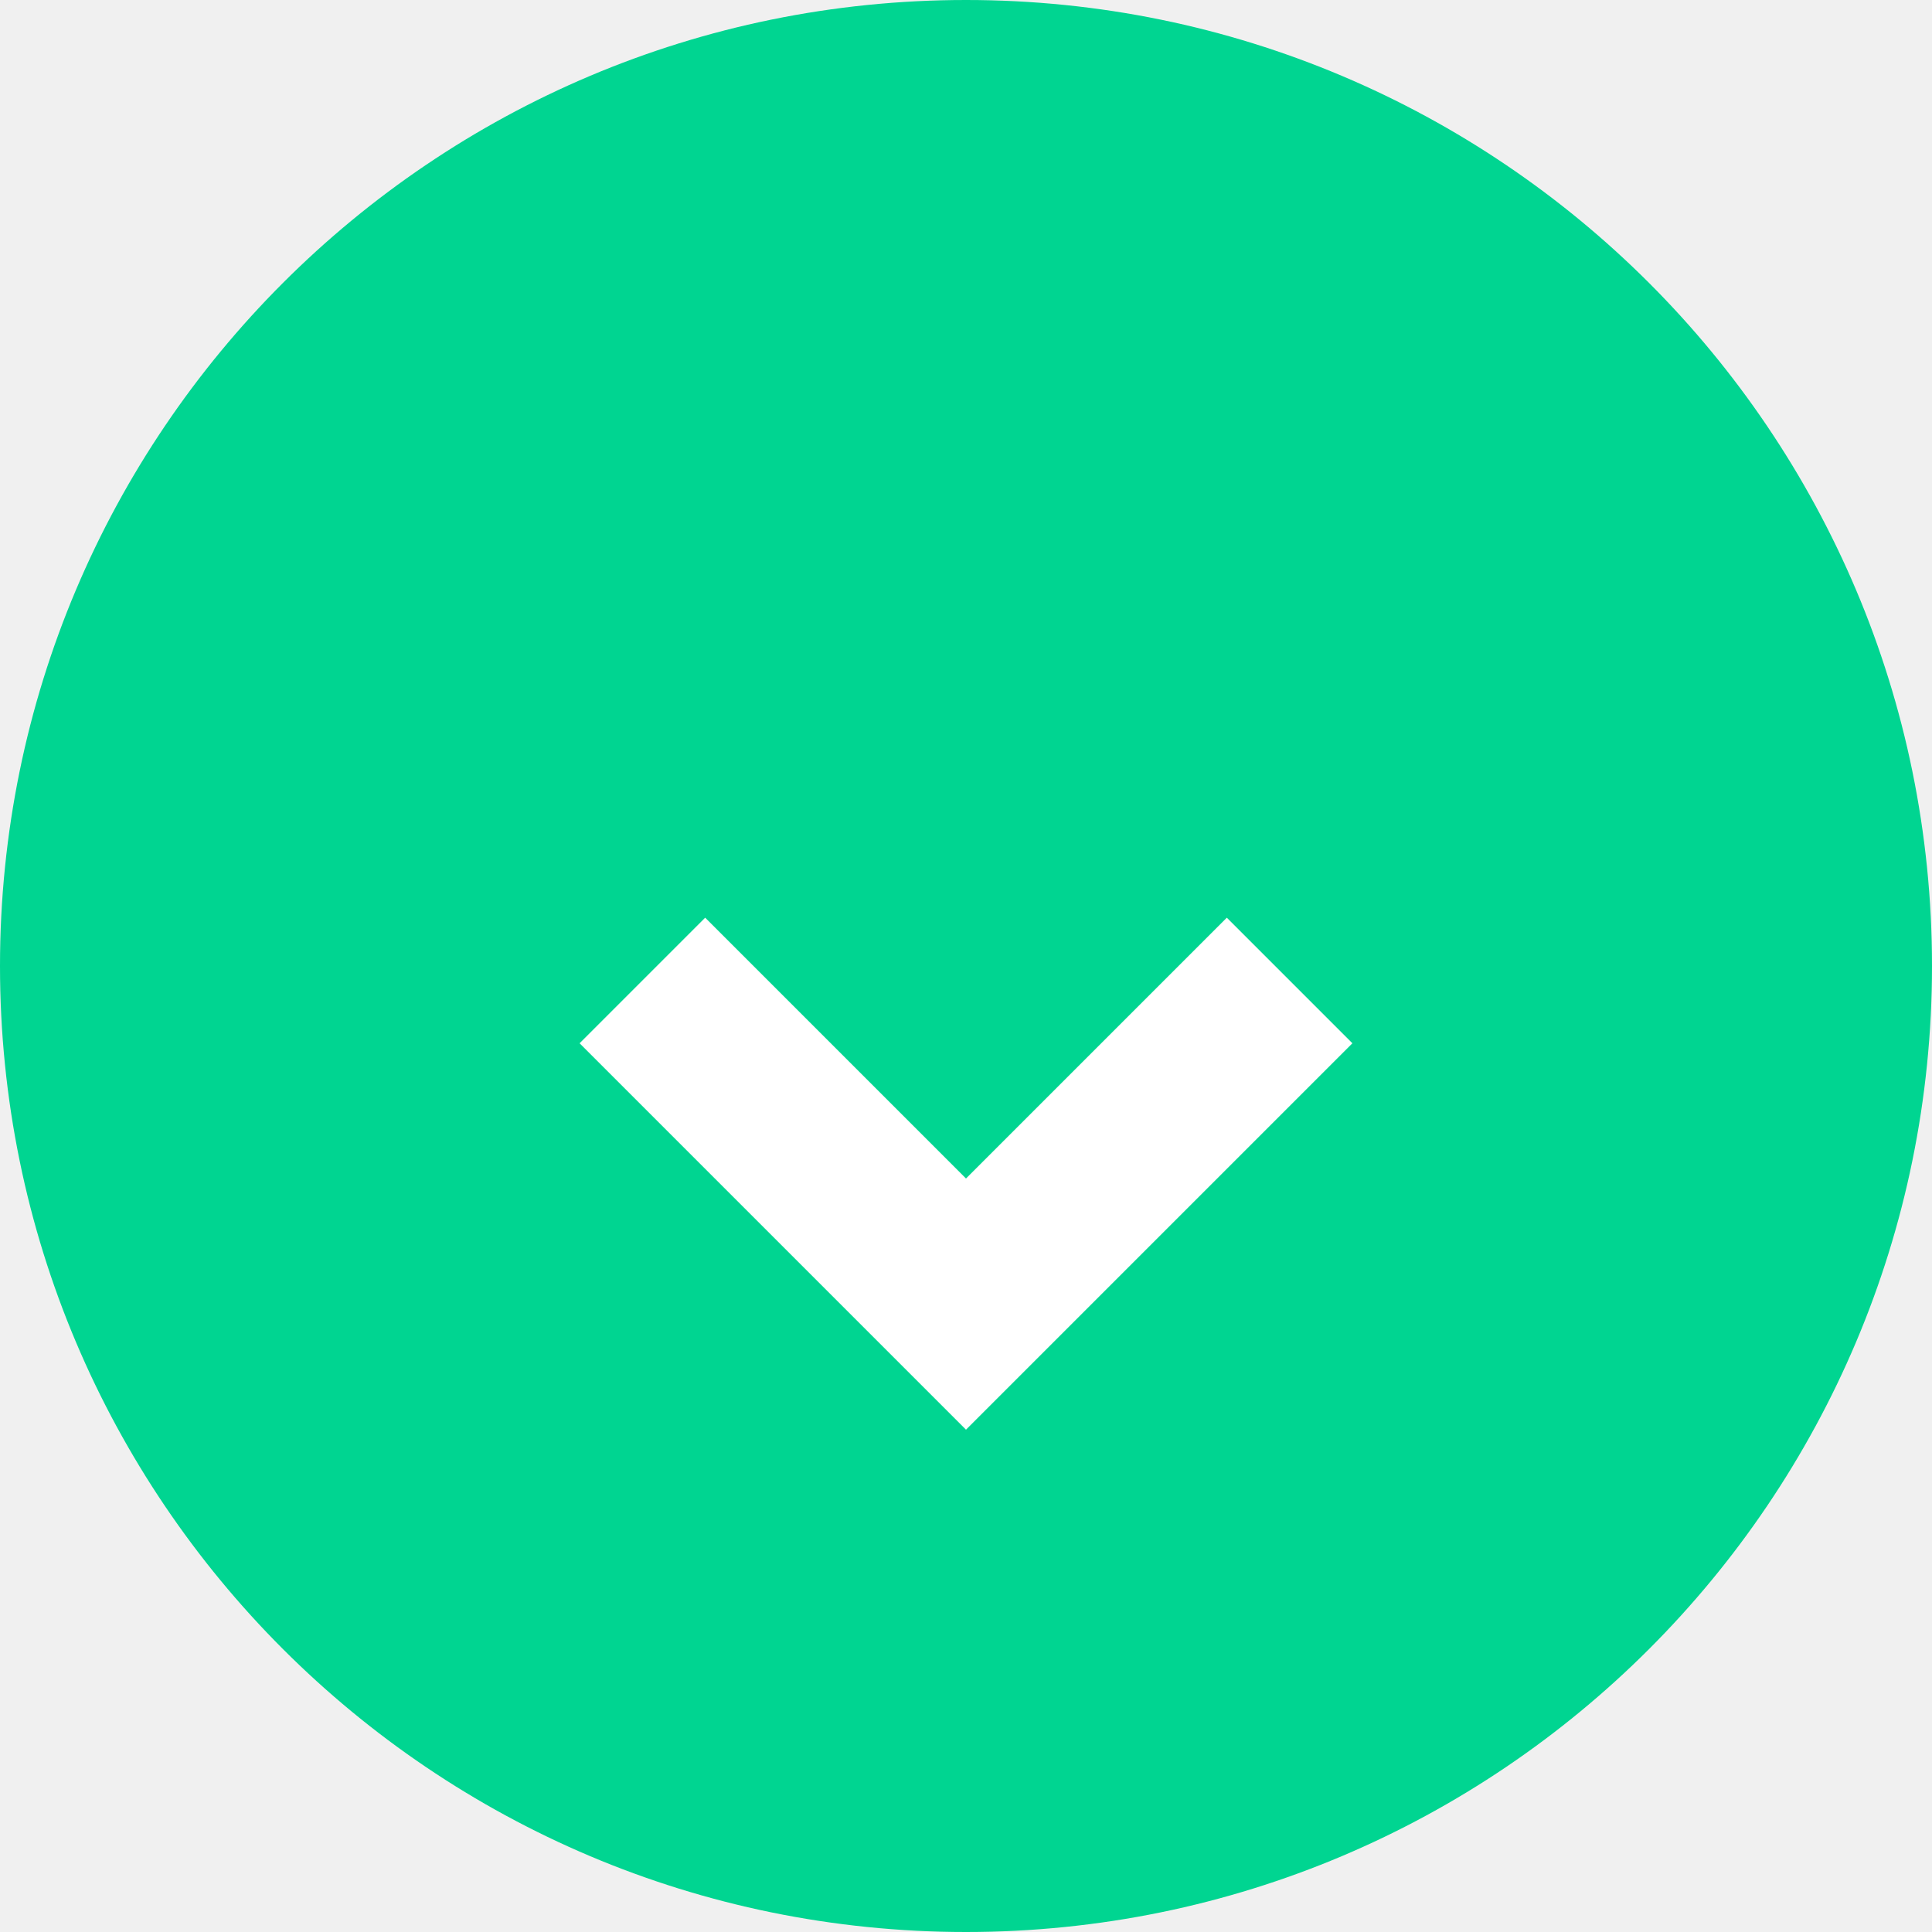
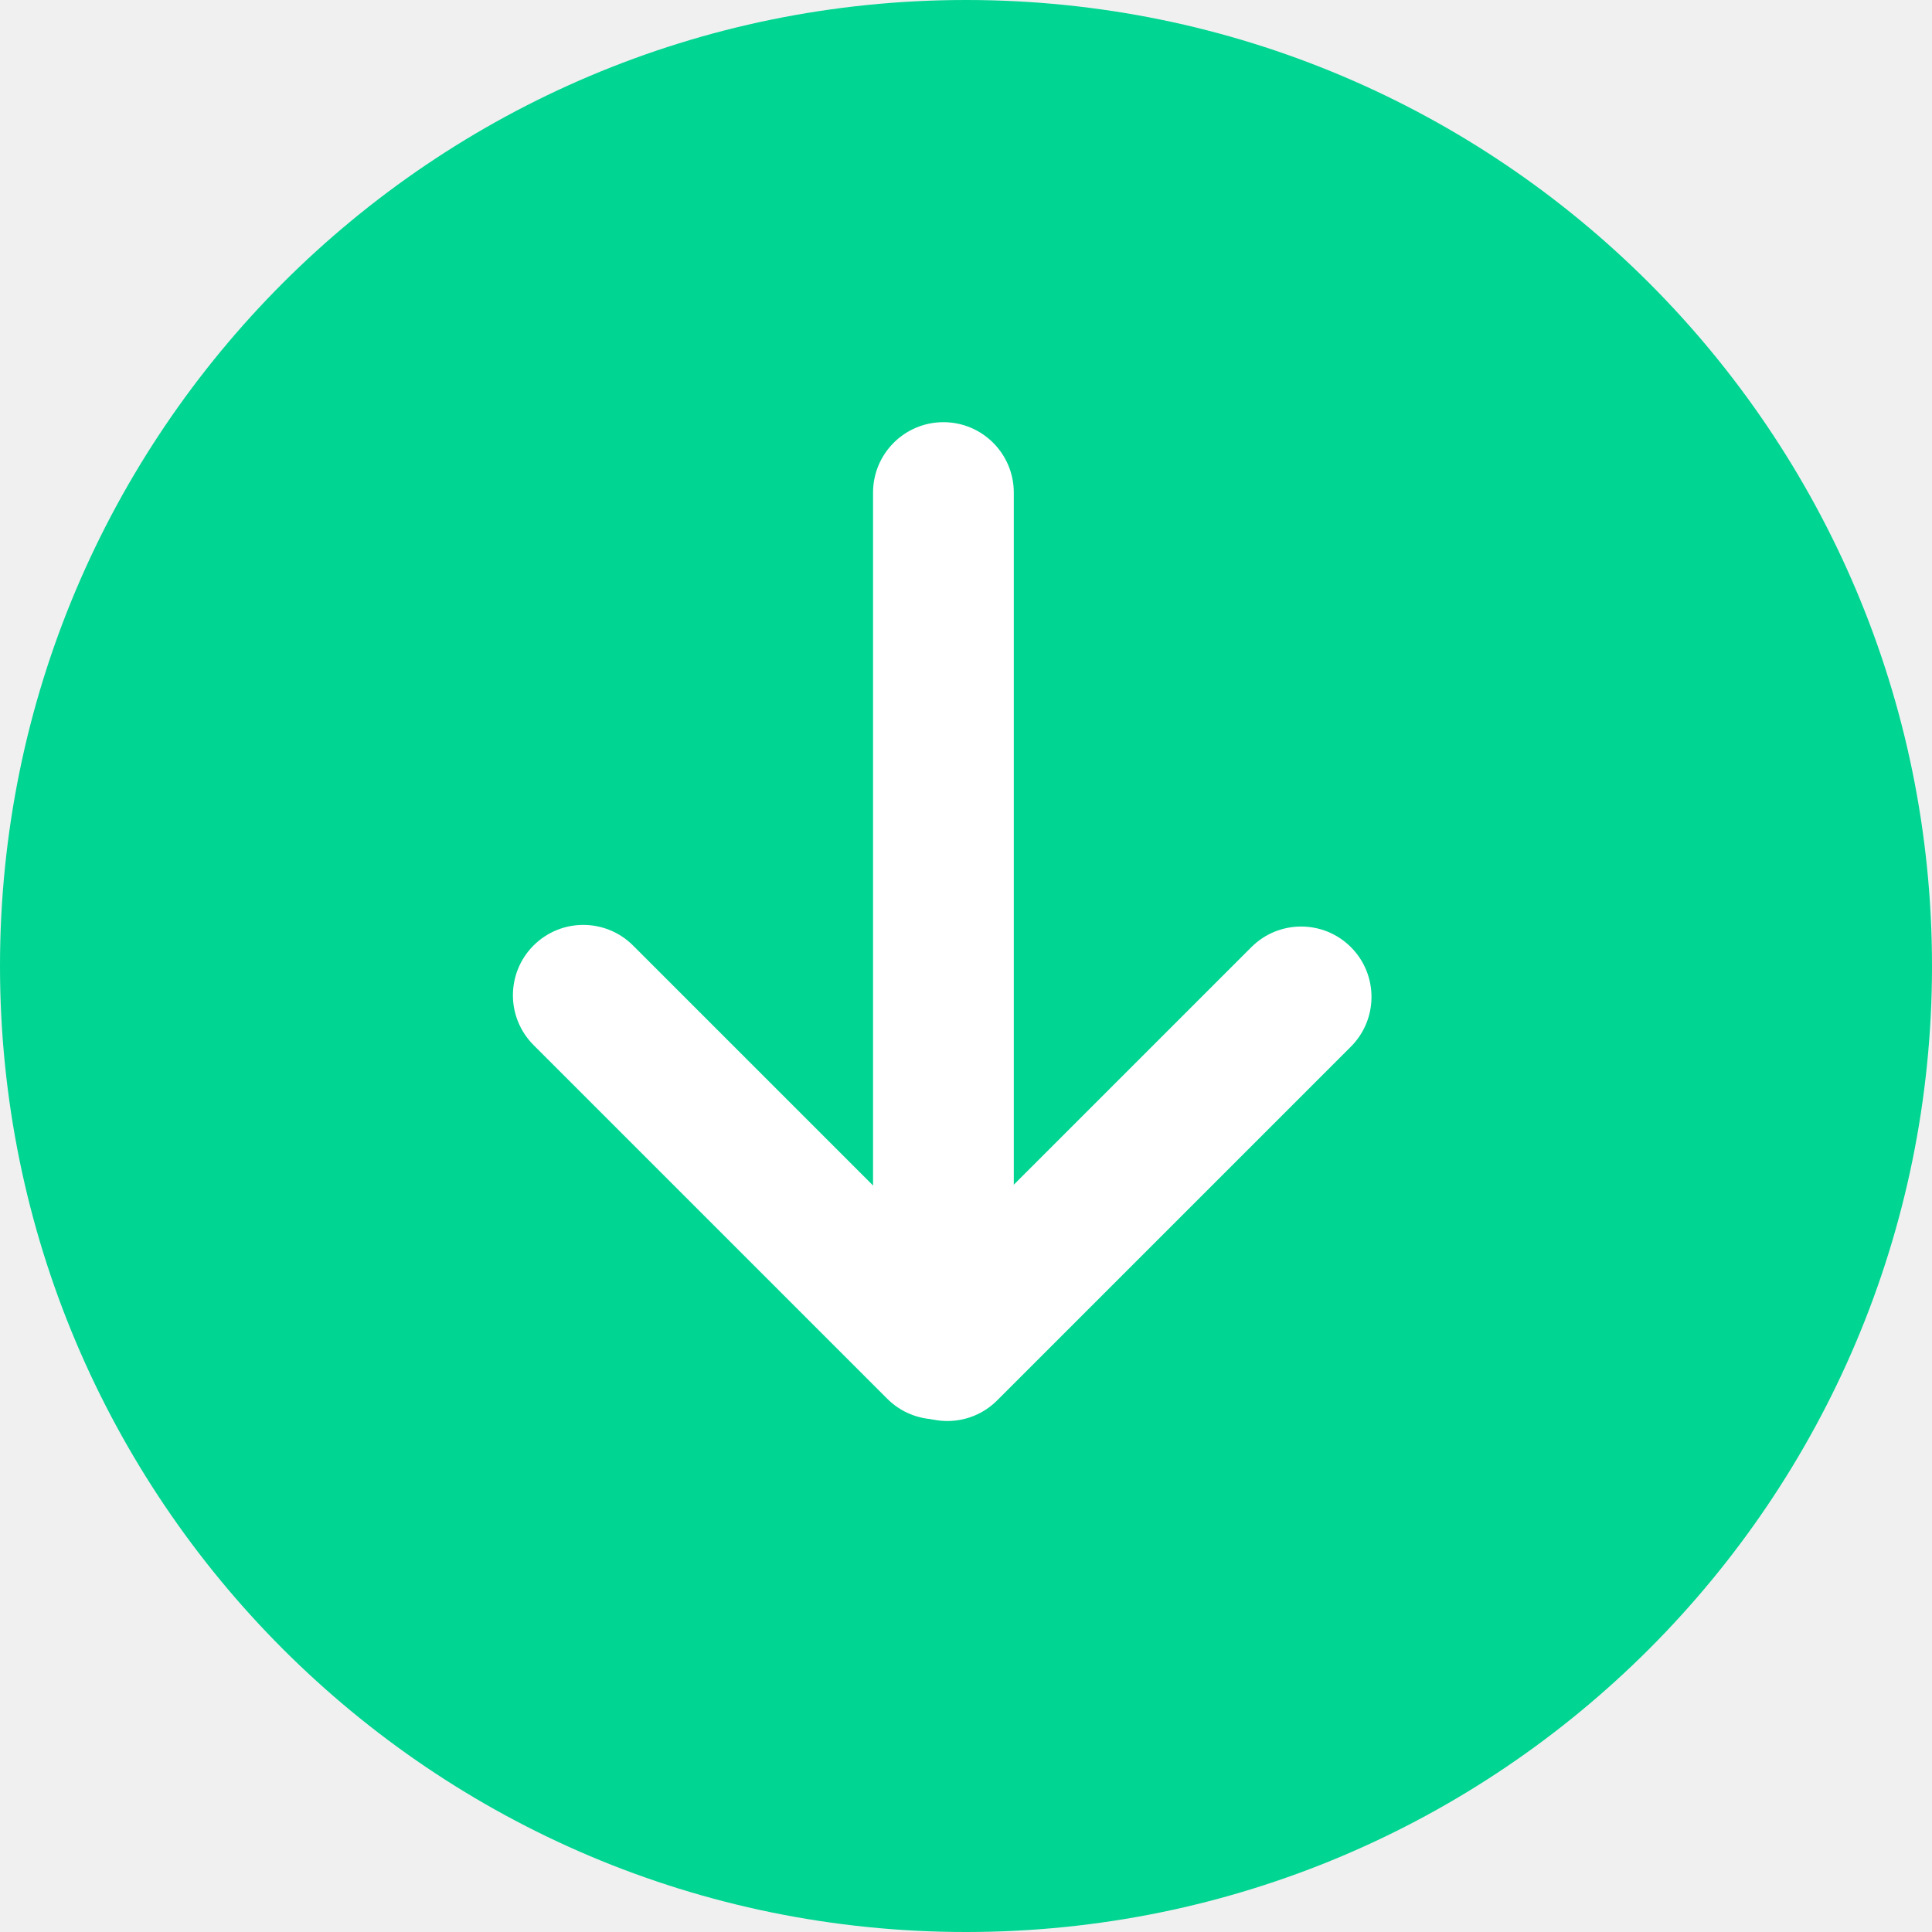
<svg xmlns="http://www.w3.org/2000/svg" width="20" height="20" viewBox="0 0 20 20" fill="none">
  <circle cx="10" cy="10" r="10" fill="#00D591" />
-   <path d="M10 5V12.2L7.3 9.5L6 10.8L10 14.8L14 10.8L12.7 9.5L10 12.2V5Z" fill="white" />
+   <rect width="6.636" height="1.457" rx="0.729" transform="matrix(0.707107 -0.707107 -0.707107 -0.707107 9.80718 15.0122)" fill="white" />
+   <mask id="mask0_1379_51" style="mask-type:luminance" maskUnits="userSpaceOnUse" x="9" y="9" width="6" height="6">
+     <rect width="6.636" height="1.457" rx="0.729" transform="matrix(0.707107 -0.707107 -0.707107 -0.707107 9.80718 15.0122)" fill="white" />
+   </mask>
+   <g mask="url(#mask0_1379_51)">
+ </g>
+   <rect width="6.636" height="1.457" rx="0.729" transform="matrix(0.707107 0.707107 0.707107 -0.707107 5.00787 10.303)" fill="white" />
+   <mask id="mask1_1379_51" style="mask-type:luminance" maskUnits="userSpaceOnUse" x="5" y="9" width="6" height="6">
+     <rect width="6.636" height="1.457" rx="0.729" transform="matrix(0.707107 0.707107 0.707107 -0.707107 5.00787 10.303)" fill="white" />
+   </mask>
+   <g mask="url(#mask1_1379_51)">
+ </g>
+   <rect width="9.049" height="1.457" rx="0.729" transform="matrix(0 1 1 0 9.03777 4.37036)" fill="white" />
+   <mask id="mask2_1379_51" style="mask-type:luminance" maskUnits="userSpaceOnUse" x="9" y="4" width="2" height="10">
+     <rect width="9.049" height="1.457" rx="0.729" transform="matrix(0 1 1 0 9.03777 4.37036)" fill="white" />
+   </mask>
+   <g mask="url(#mask2_1379_51)">
+ </g>
</svg>
